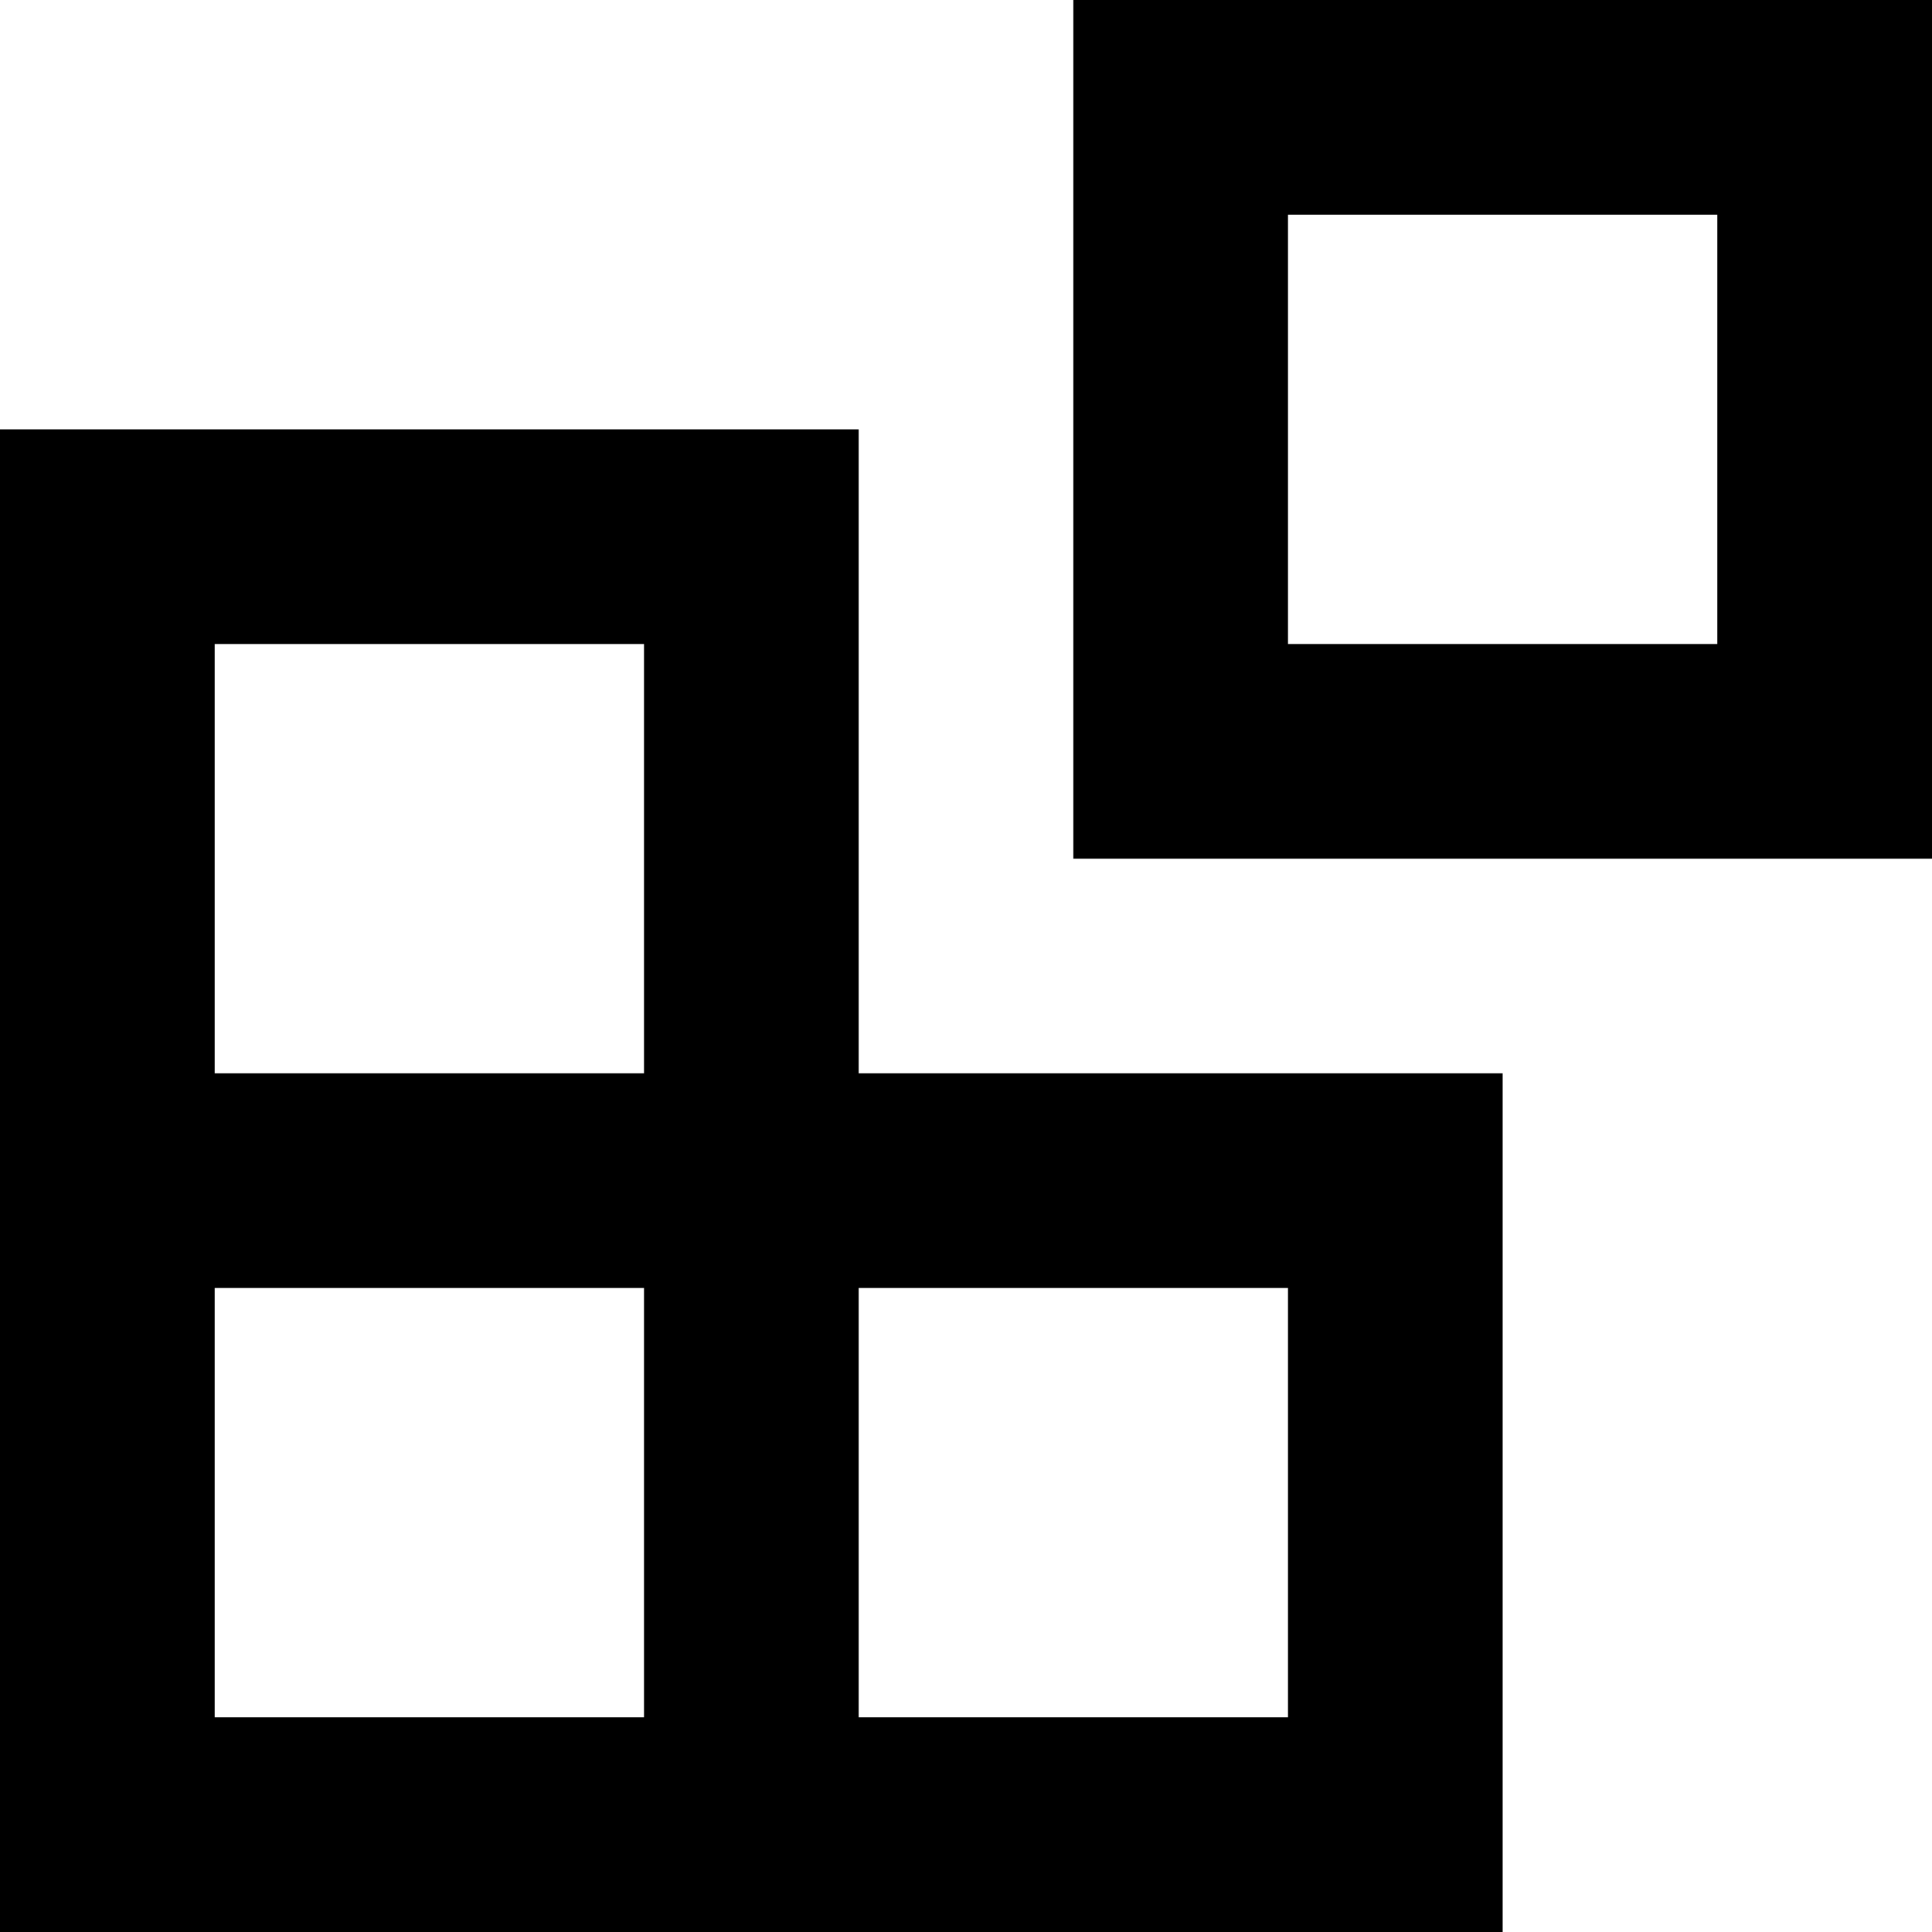
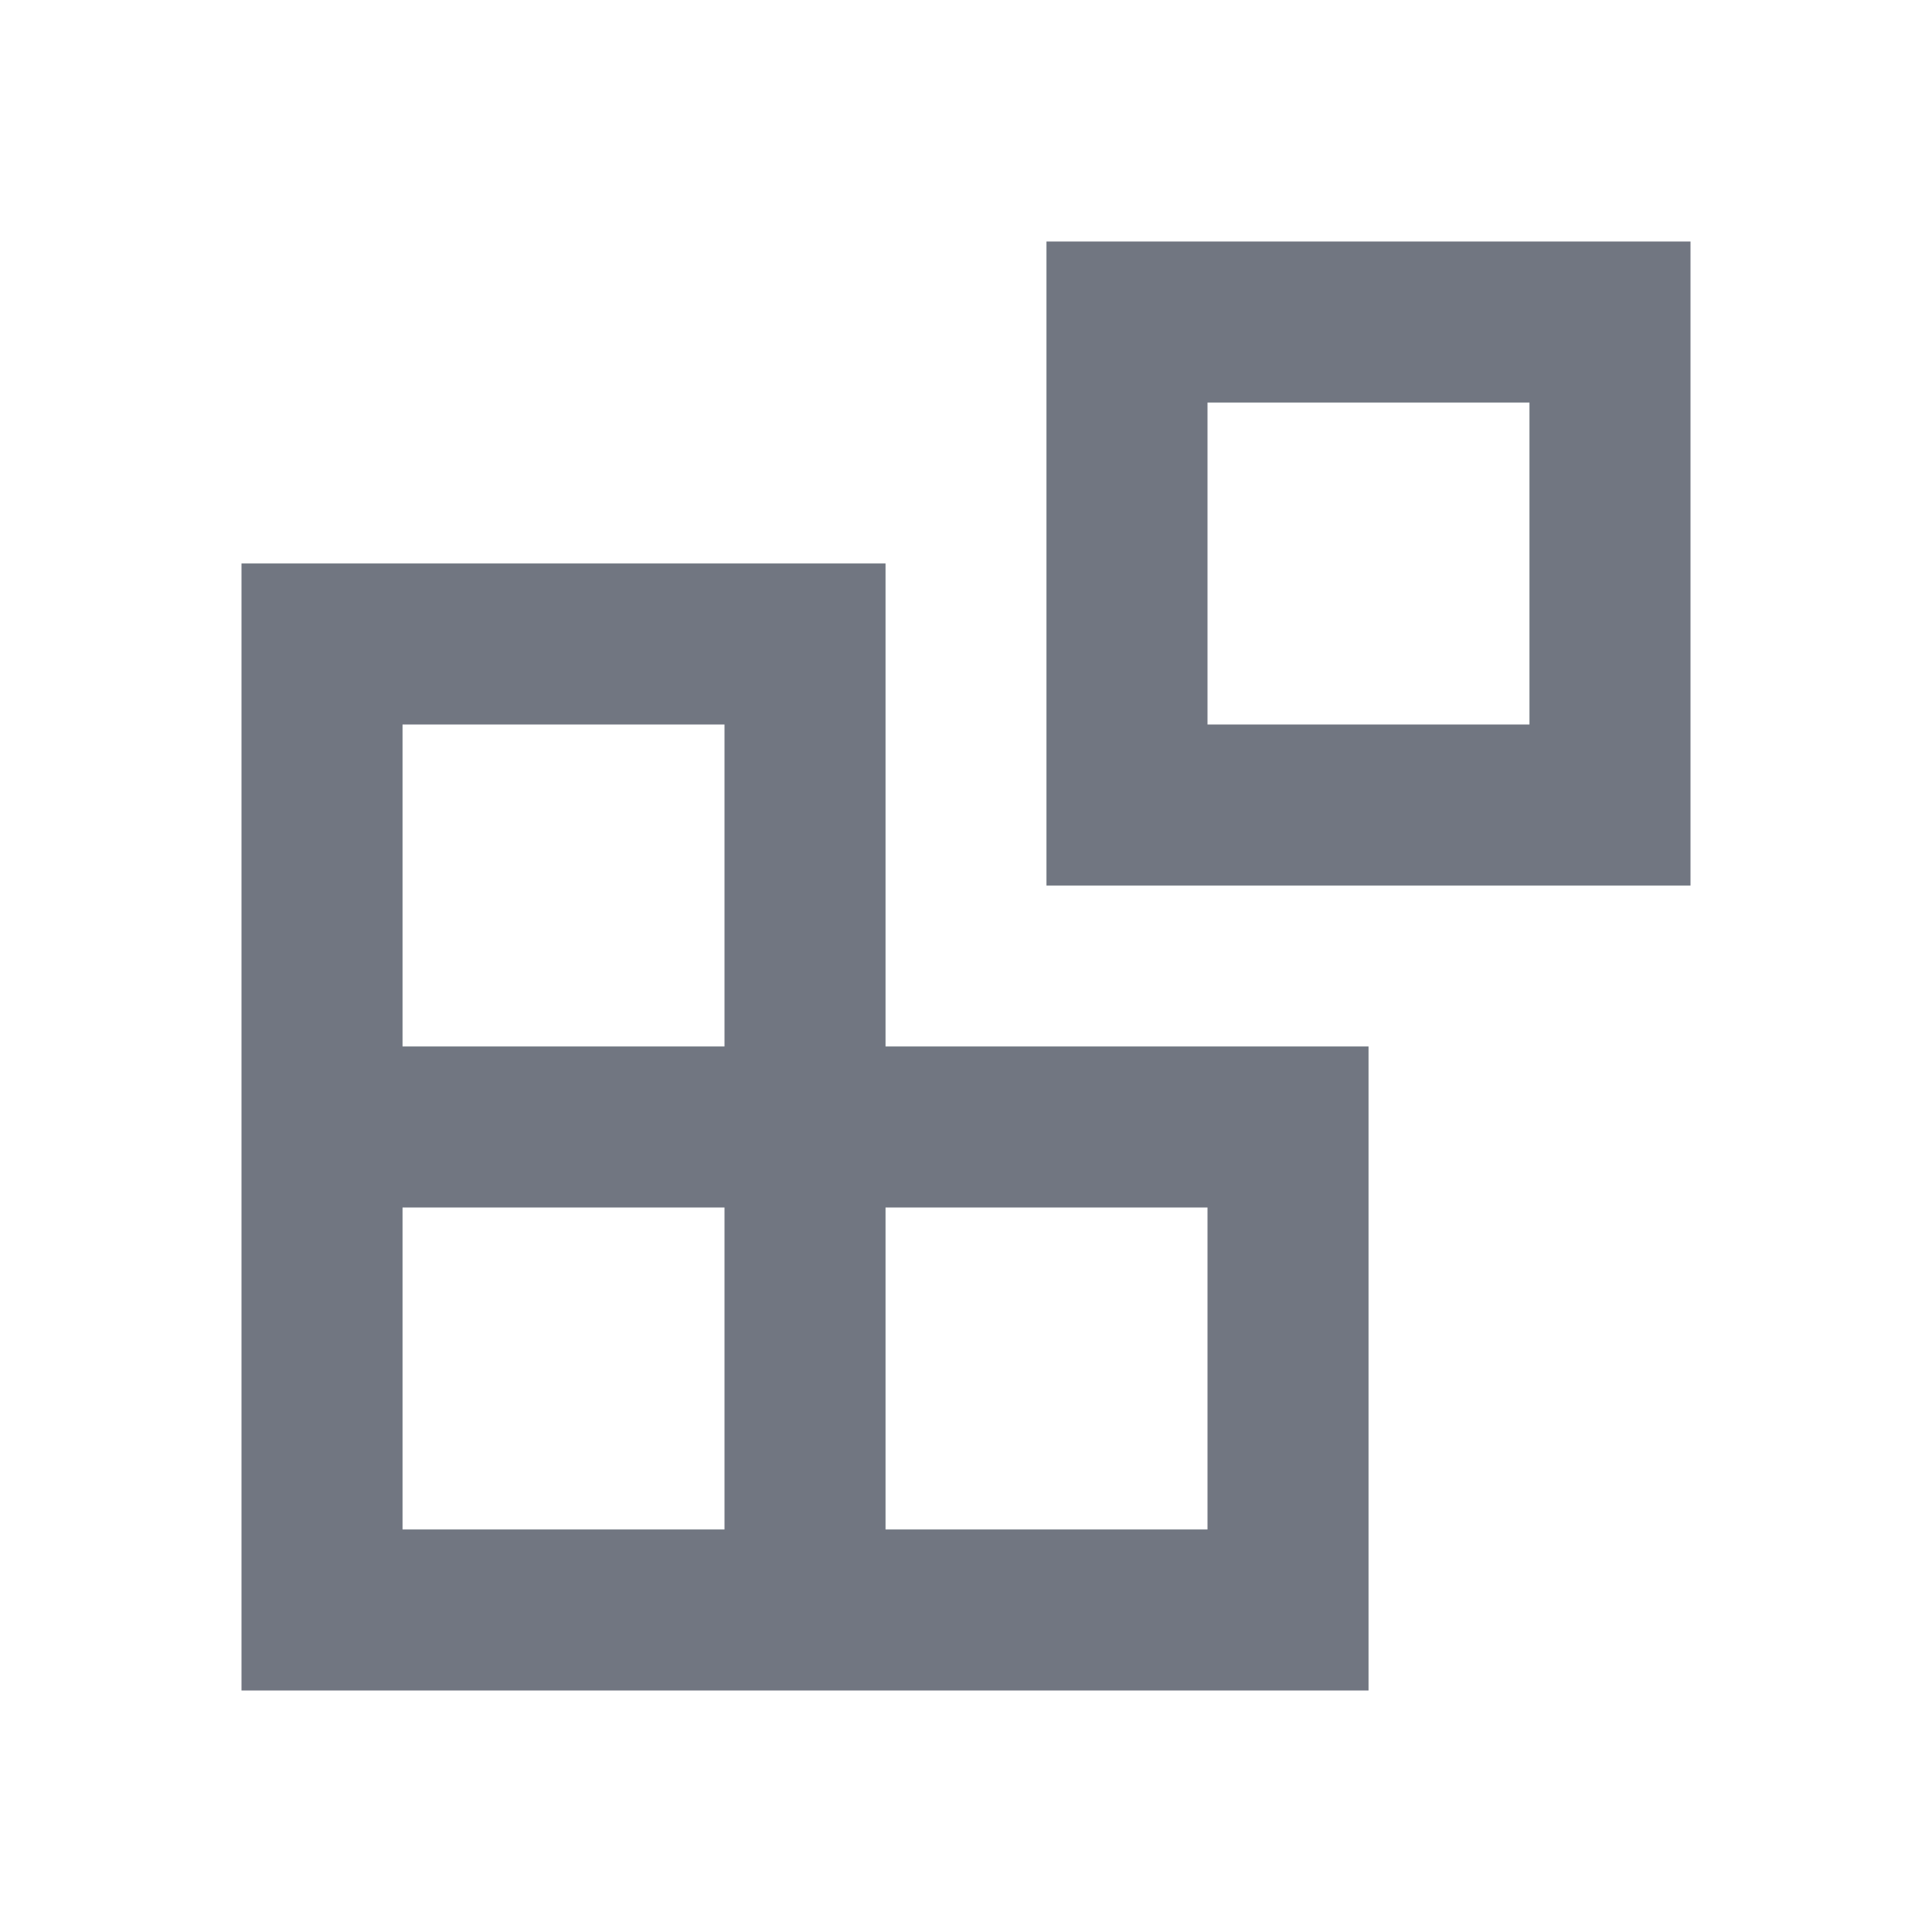
- <svg xmlns="http://www.w3.org/2000/svg" width="18" height="18" viewBox="0 0 18 18" fill="none">
-   <path fill-rule="evenodd" clip-rule="evenodd" d="M10 0H18V8H10V0ZM12 2H16V6H12V2Z" fill="black" />
-   <path fill-rule="evenodd" clip-rule="evenodd" d="M14 18V10H8V4H0V18H14ZM6 6H2V10H6V6ZM2 16L2 12H6V16H2ZM8 16V12H12V16H8Z" fill="black" />
+ <svg xmlns="http://www.w3.org/2000/svg" width="20" height="20" viewBox="0 0 20 20" fill="none">
+   <path fill-rule="evenodd" clip-rule="evenodd" d="M10.833 2.5H17.5V9.167H10.833V2.5ZM12.5 4.167H15.833V7.5H12.5V4.167Z" fill="#717681" />
+   <path fill-rule="evenodd" clip-rule="evenodd" d="M14.167 17.5V10.833H9.167V5.833H2.5V17.5H14.167ZM7.5 7.5H4.167V10.833H7.5V7.5ZM4.167 15.833L4.167 12.5H7.5V15.833H4.167ZM9.167 15.833V12.5H12.5V15.833H9.167Z" fill="#717681" />
</svg>
